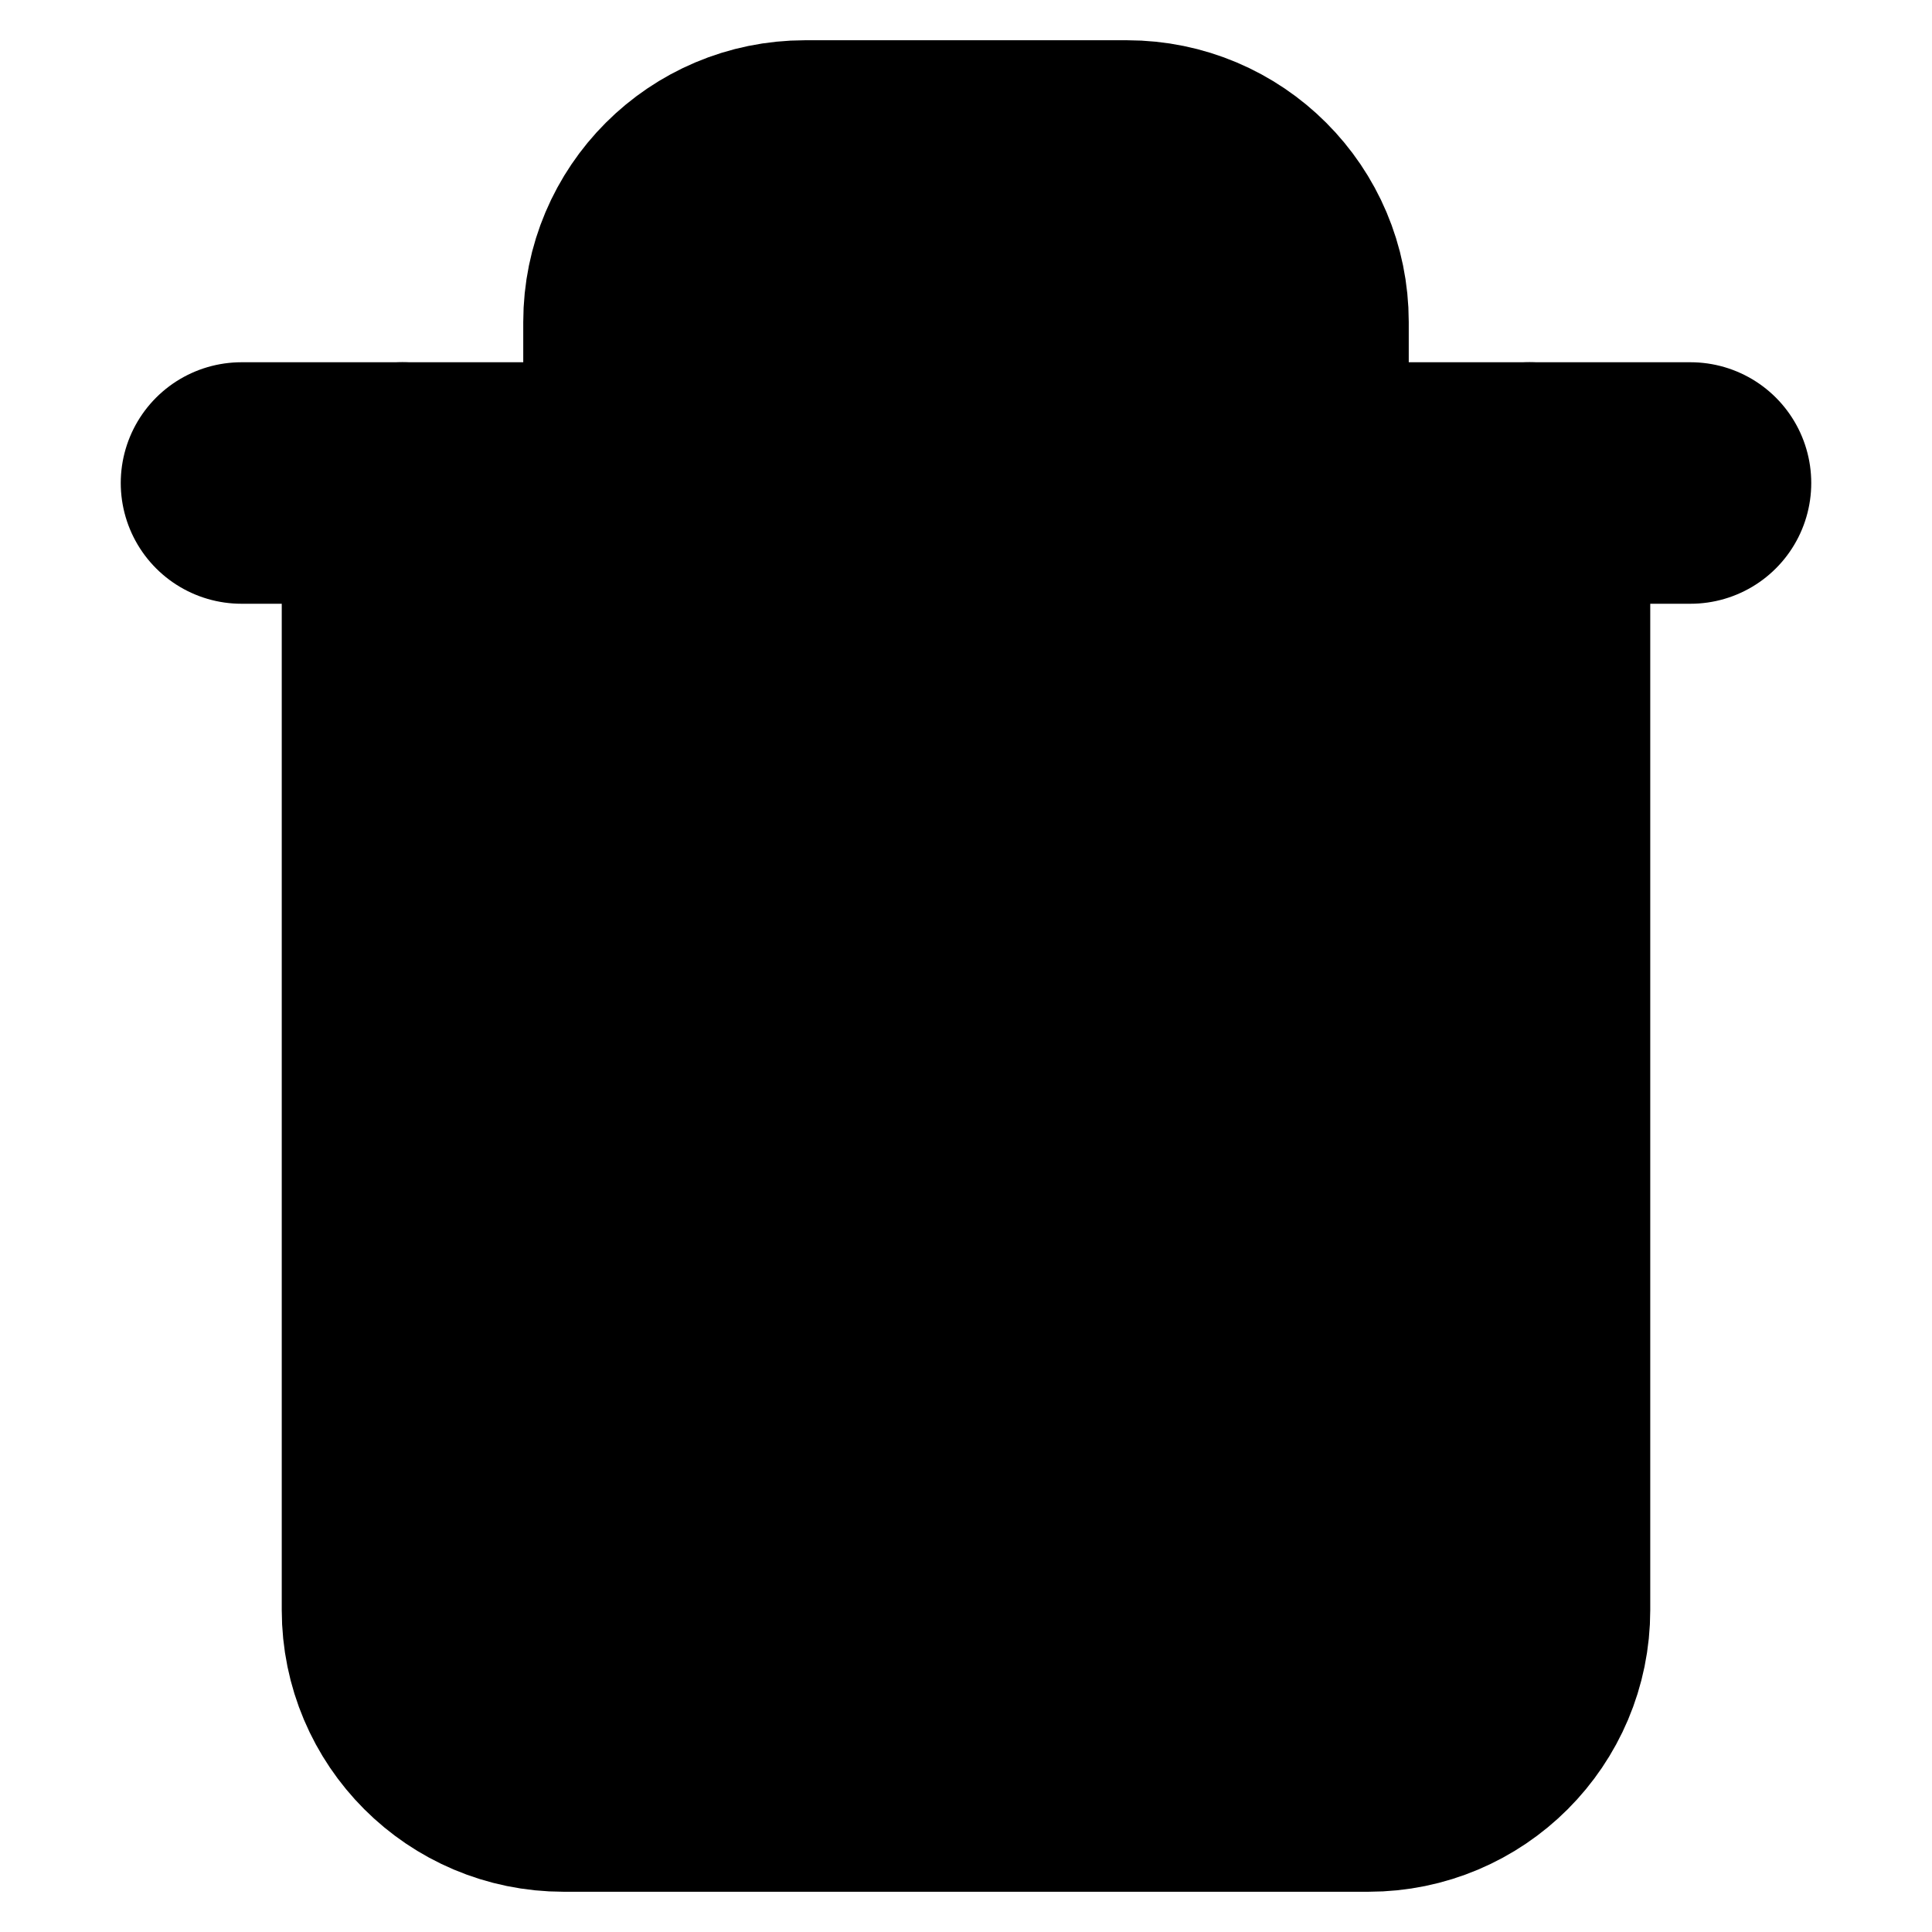
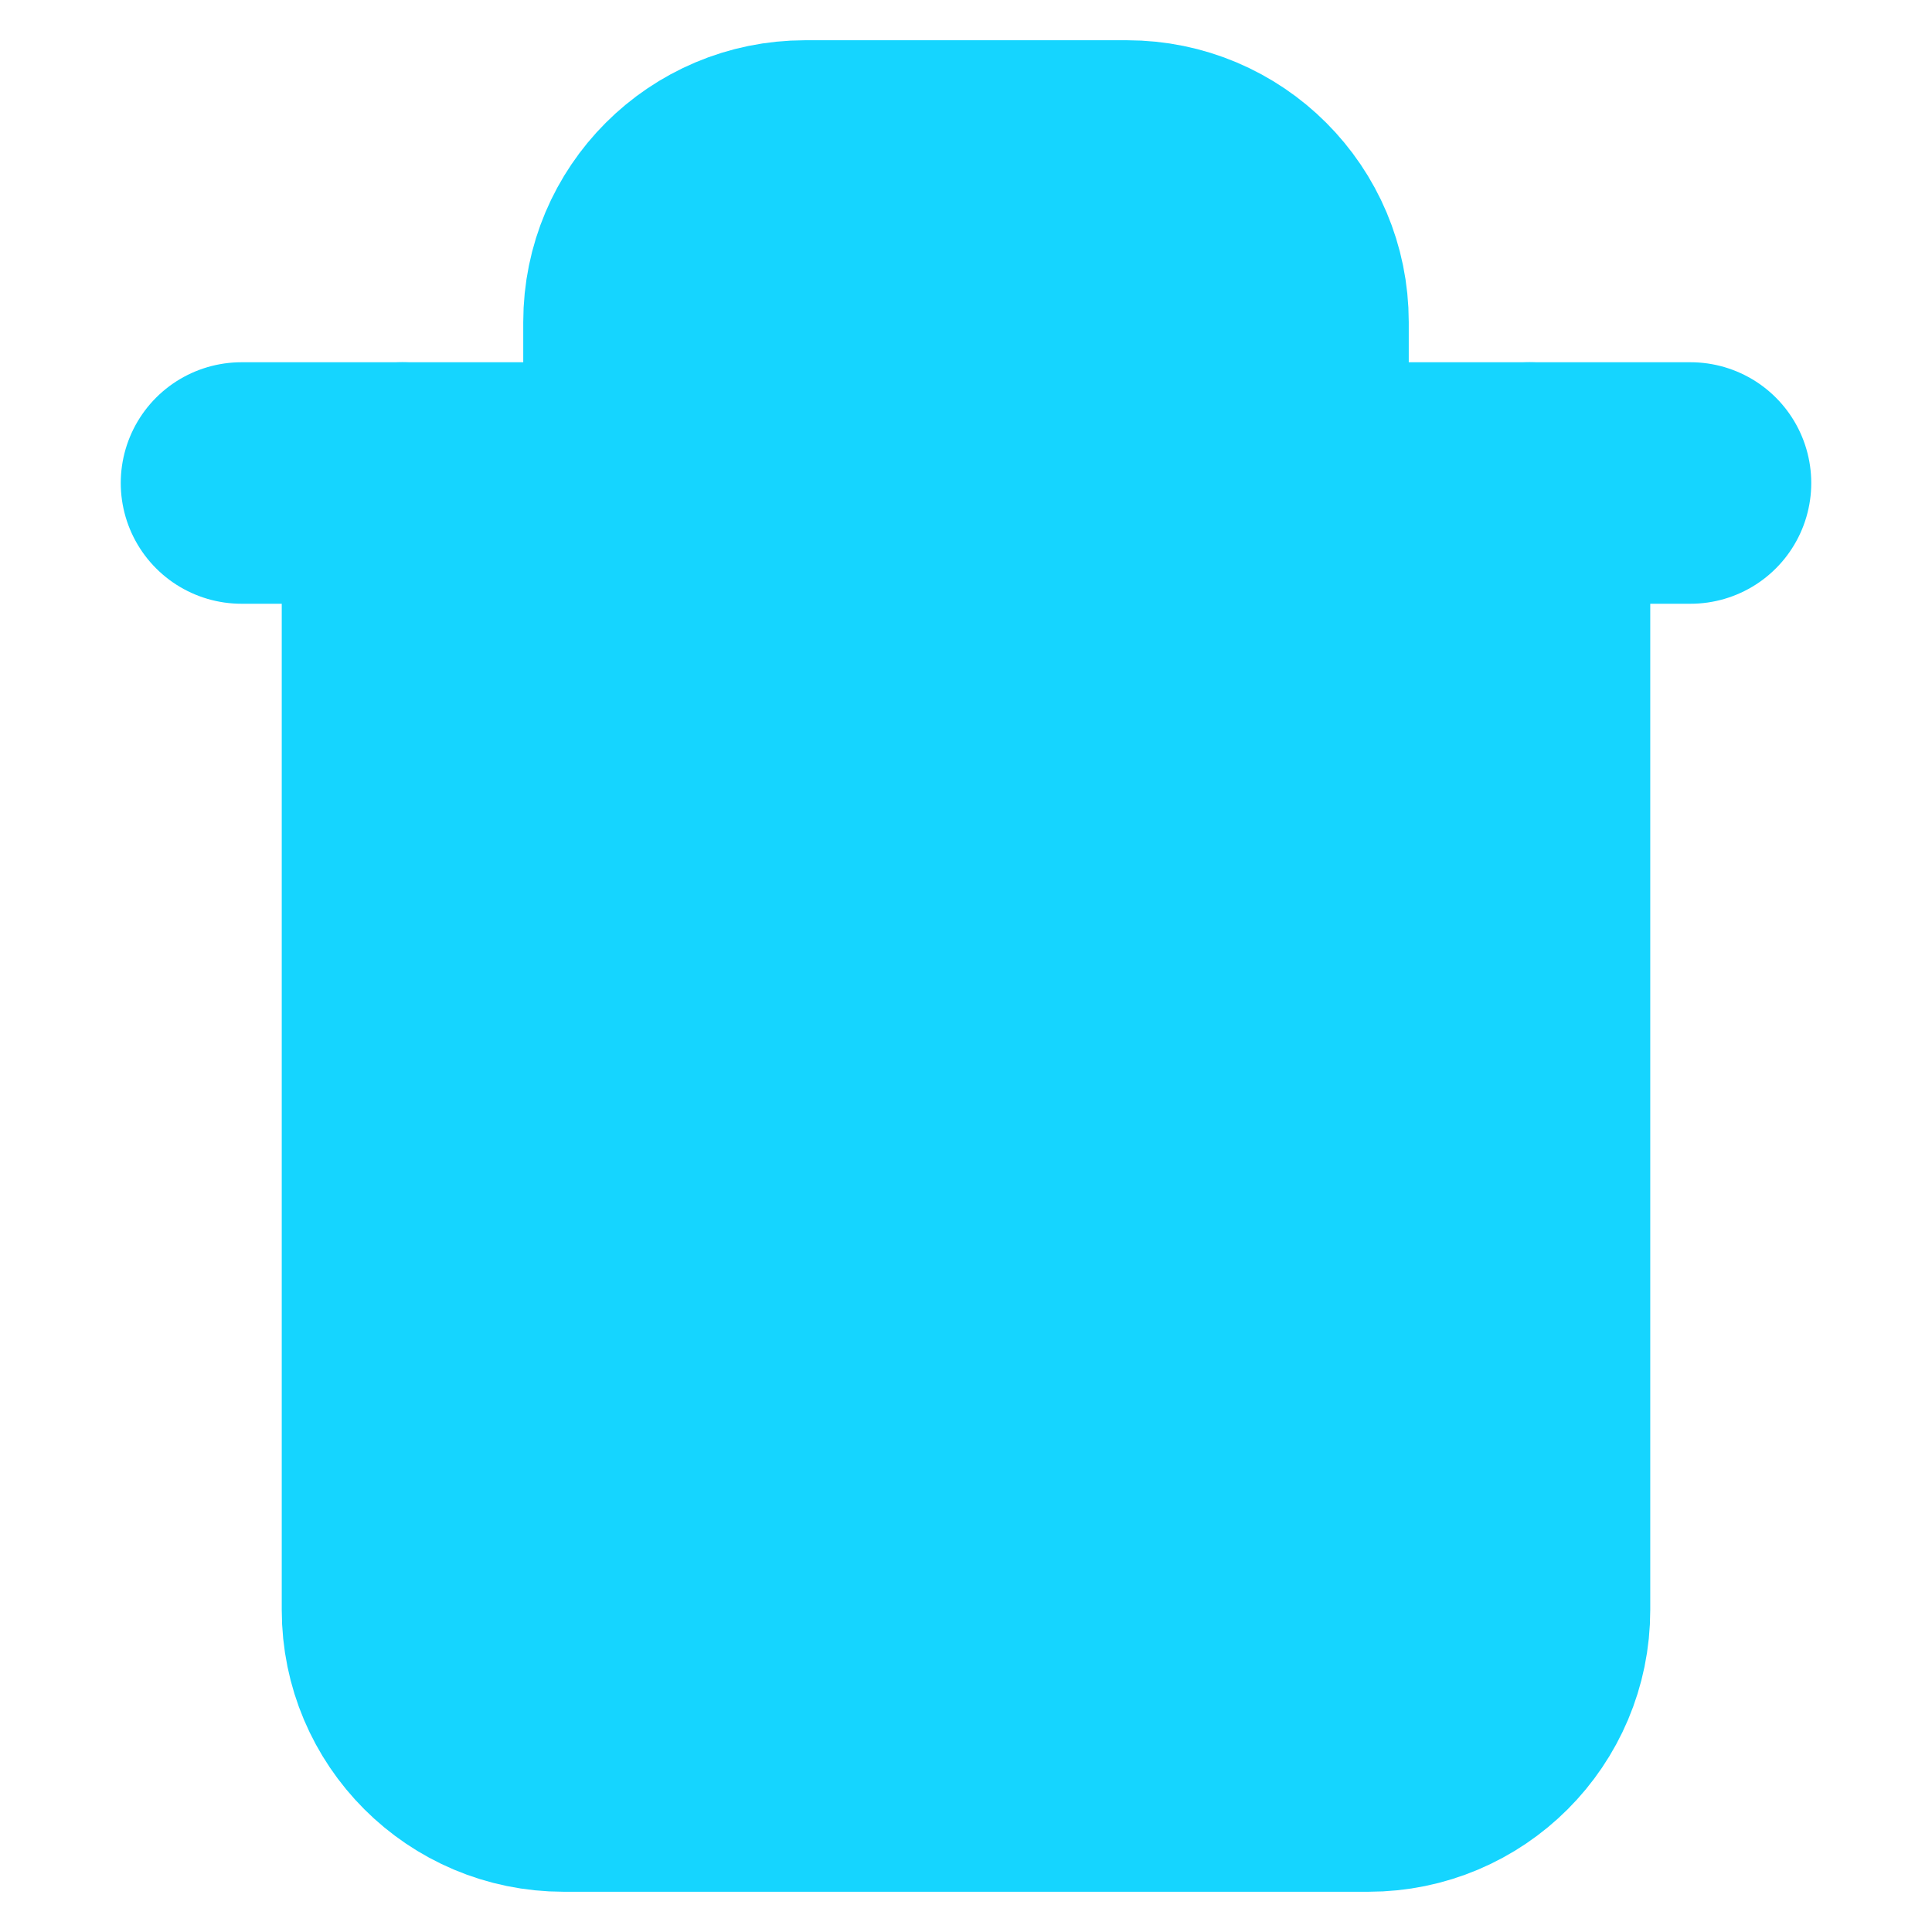
- <svg xmlns="http://www.w3.org/2000/svg" width="32" height="32" viewBox="0 0 24 24" fill="#000" stroke="currentColor" stroke-width="3" stroke-linecap="round" stroke-linejoin="round" class="feather feather-trash">
+ <svg xmlns="http://www.w3.org/2000/svg" width="32" height="32" viewBox="0 0 24 24" fill="#15D5FF" stroke="#15D5FF" stroke-width="3" stroke-linecap="round" stroke-linejoin="round" class="feather feather-trash">
  <polyline points="3 6 5 6 21 6" />
  <path d="M19 6v14a2 2 0 0 1-2 2H7a2 2 0 0 1-2-2V6m3 0V4a2 2 0 0 1 2-2h4a2 2 0 0 1 2 2v2" />
</svg>
